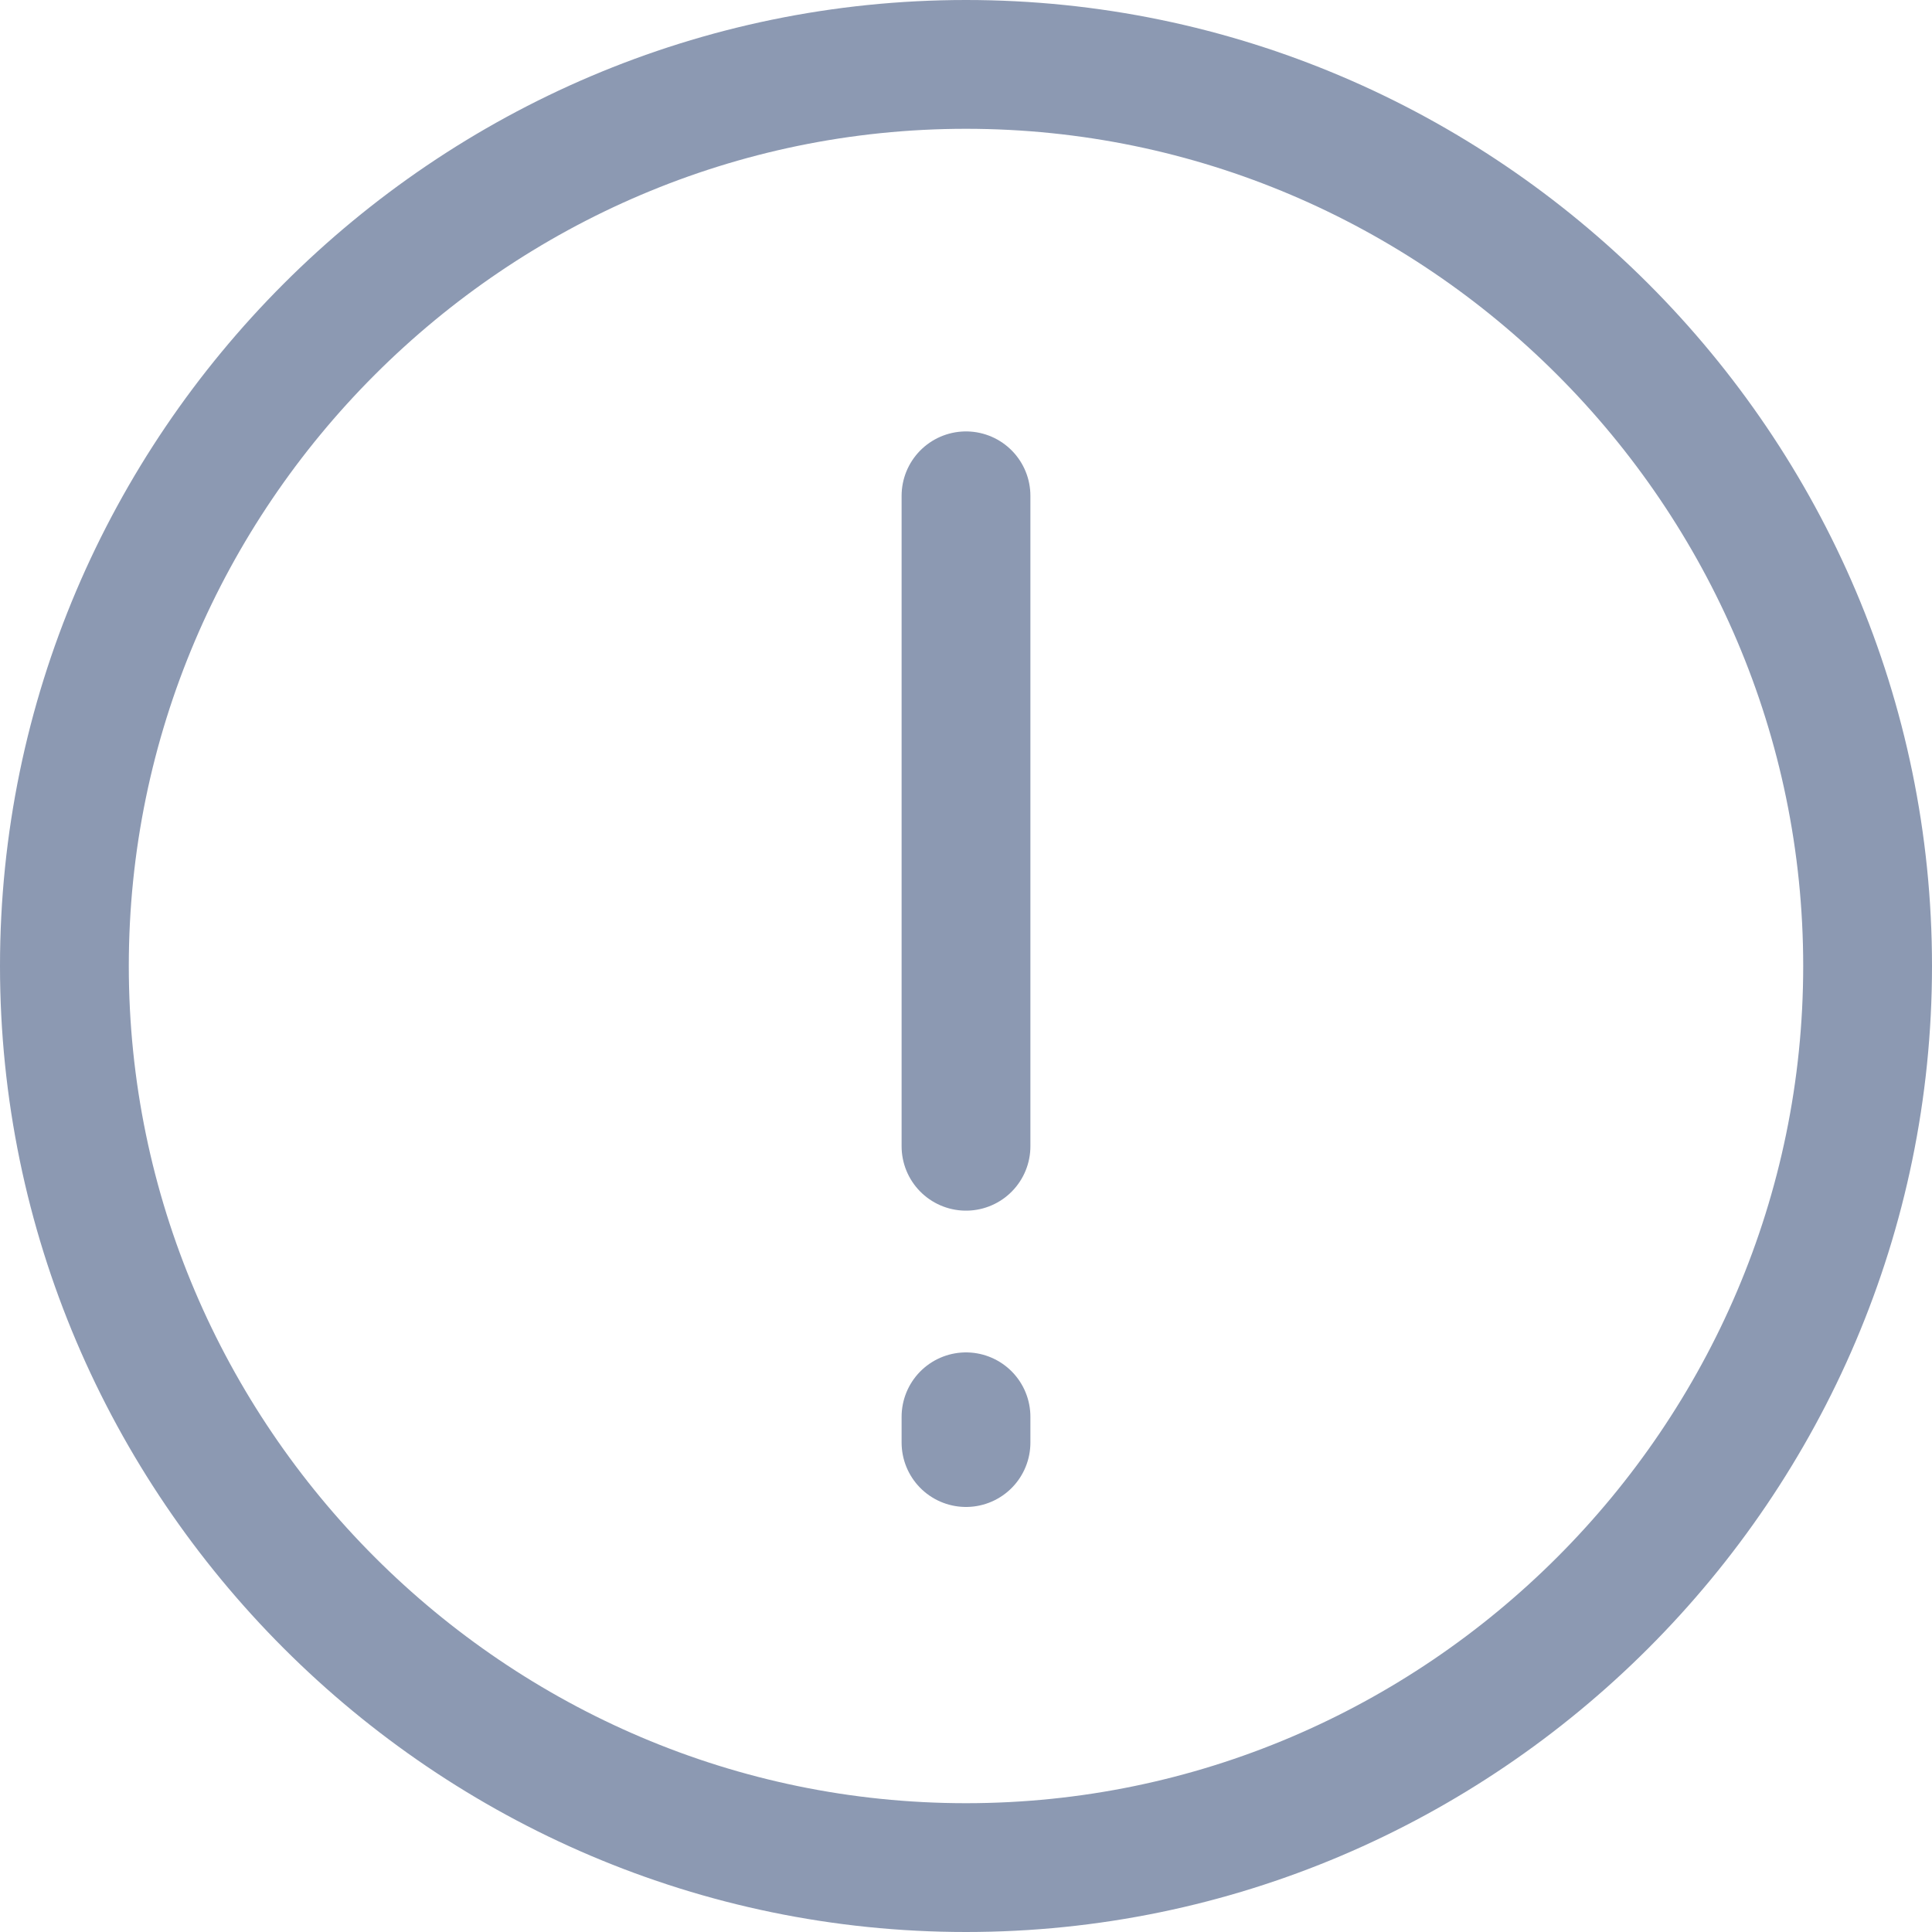
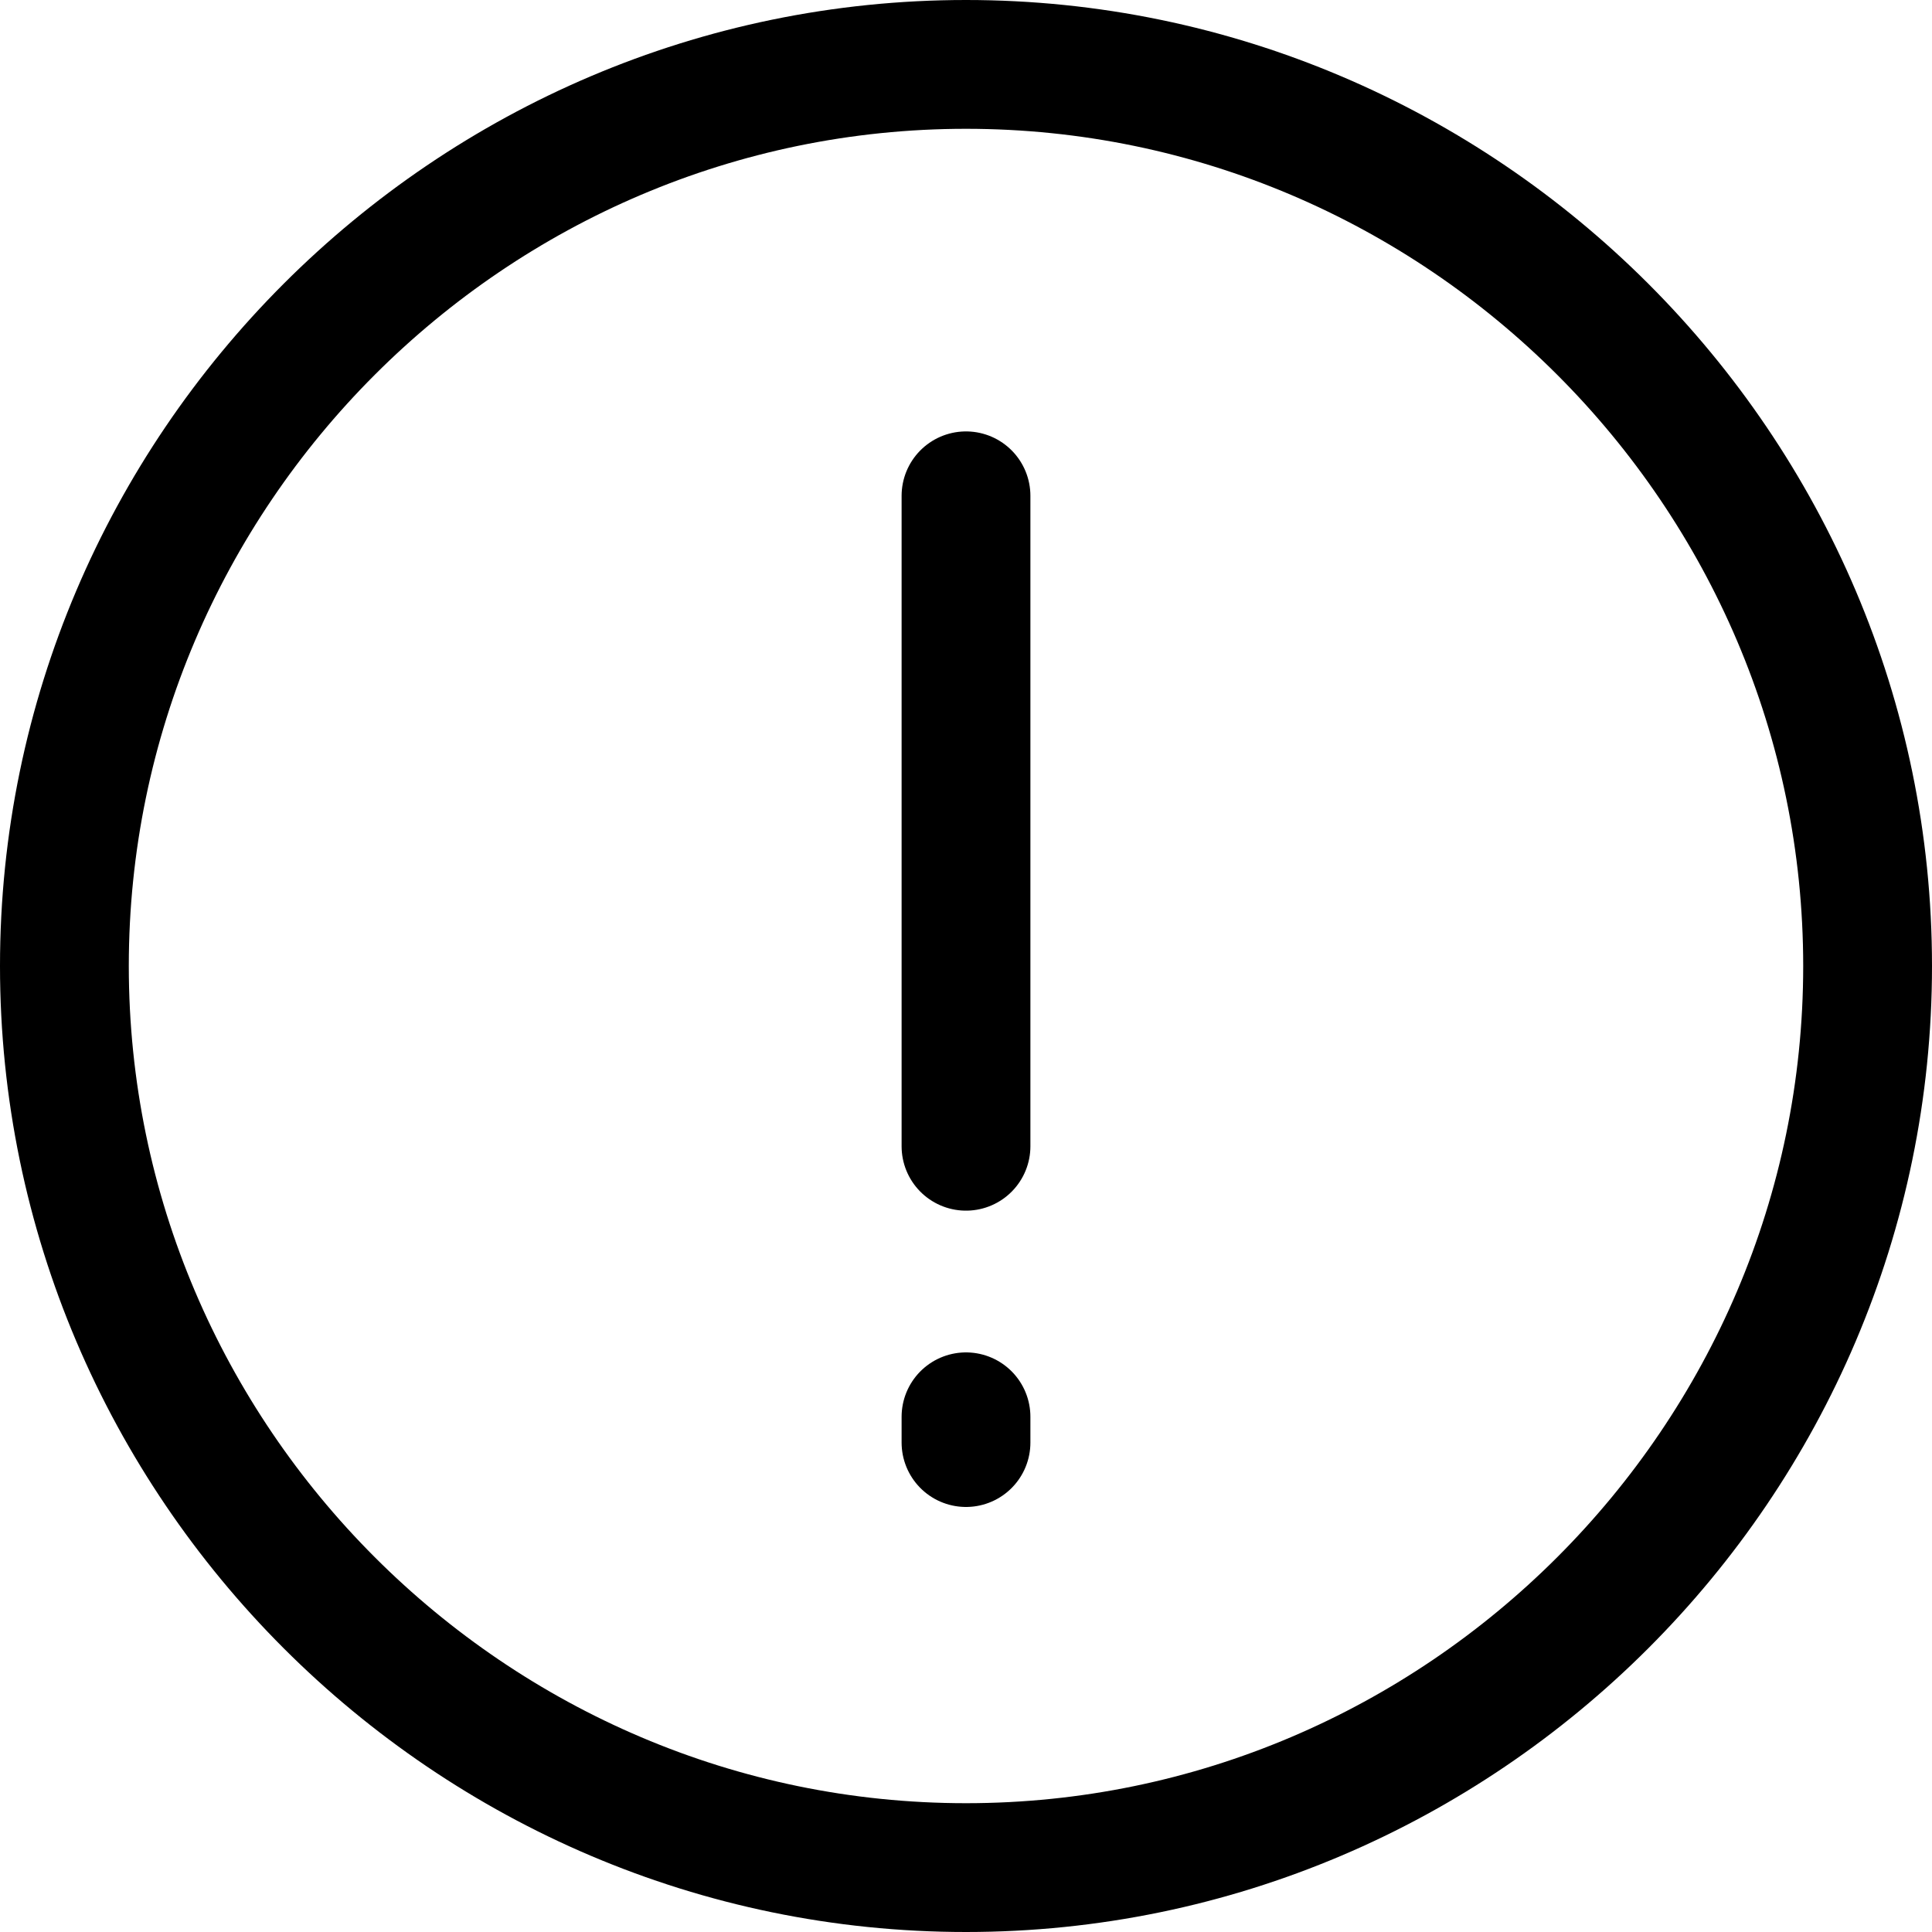
<svg xmlns="http://www.w3.org/2000/svg" width="100%" height="100%" viewBox="0 0 30 30" fill="none">
-   <path d="M15 29C7.3 29 1 22.7 1 15C1 7.3 7.3 1 15 1C22.7 1 29 7.3 29 15C29 22.7 22.7 29 15 29Z" stroke="#8C99B2" stroke-width="2" stroke-miterlimit="10" stroke-linecap="round" stroke-linejoin="round" />
-   <path d="M15 7.699V17.799" stroke="#8C99B2" stroke-width="2" stroke-miterlimit="10" stroke-linecap="round" stroke-linejoin="round" />
-   <path d="M15 22V22.4" stroke="#8C99B2" stroke-width="2" stroke-miterlimit="10" stroke-linecap="round" stroke-linejoin="round" />
+   <path d="M15 29C7.3 29 1 22.7 1 15C1 7.3 7.3 1 15 1C22.7 1 29 7.3 29 15C29 22.7 22.7 29 15 29Z" stroke="currentColor" stroke-width="2" stroke-miterlimit="10" stroke-linecap="round" stroke-linejoin="round" />
+   <path d="M15 7.699V17.799" stroke="currentColor" stroke-width="2" stroke-miterlimit="10" stroke-linecap="round" stroke-linejoin="round" />
+   <path d="M15 22V22.4" stroke="currentColor" stroke-width="2" stroke-miterlimit="10" stroke-linecap="round" stroke-linejoin="round" />
</svg>
